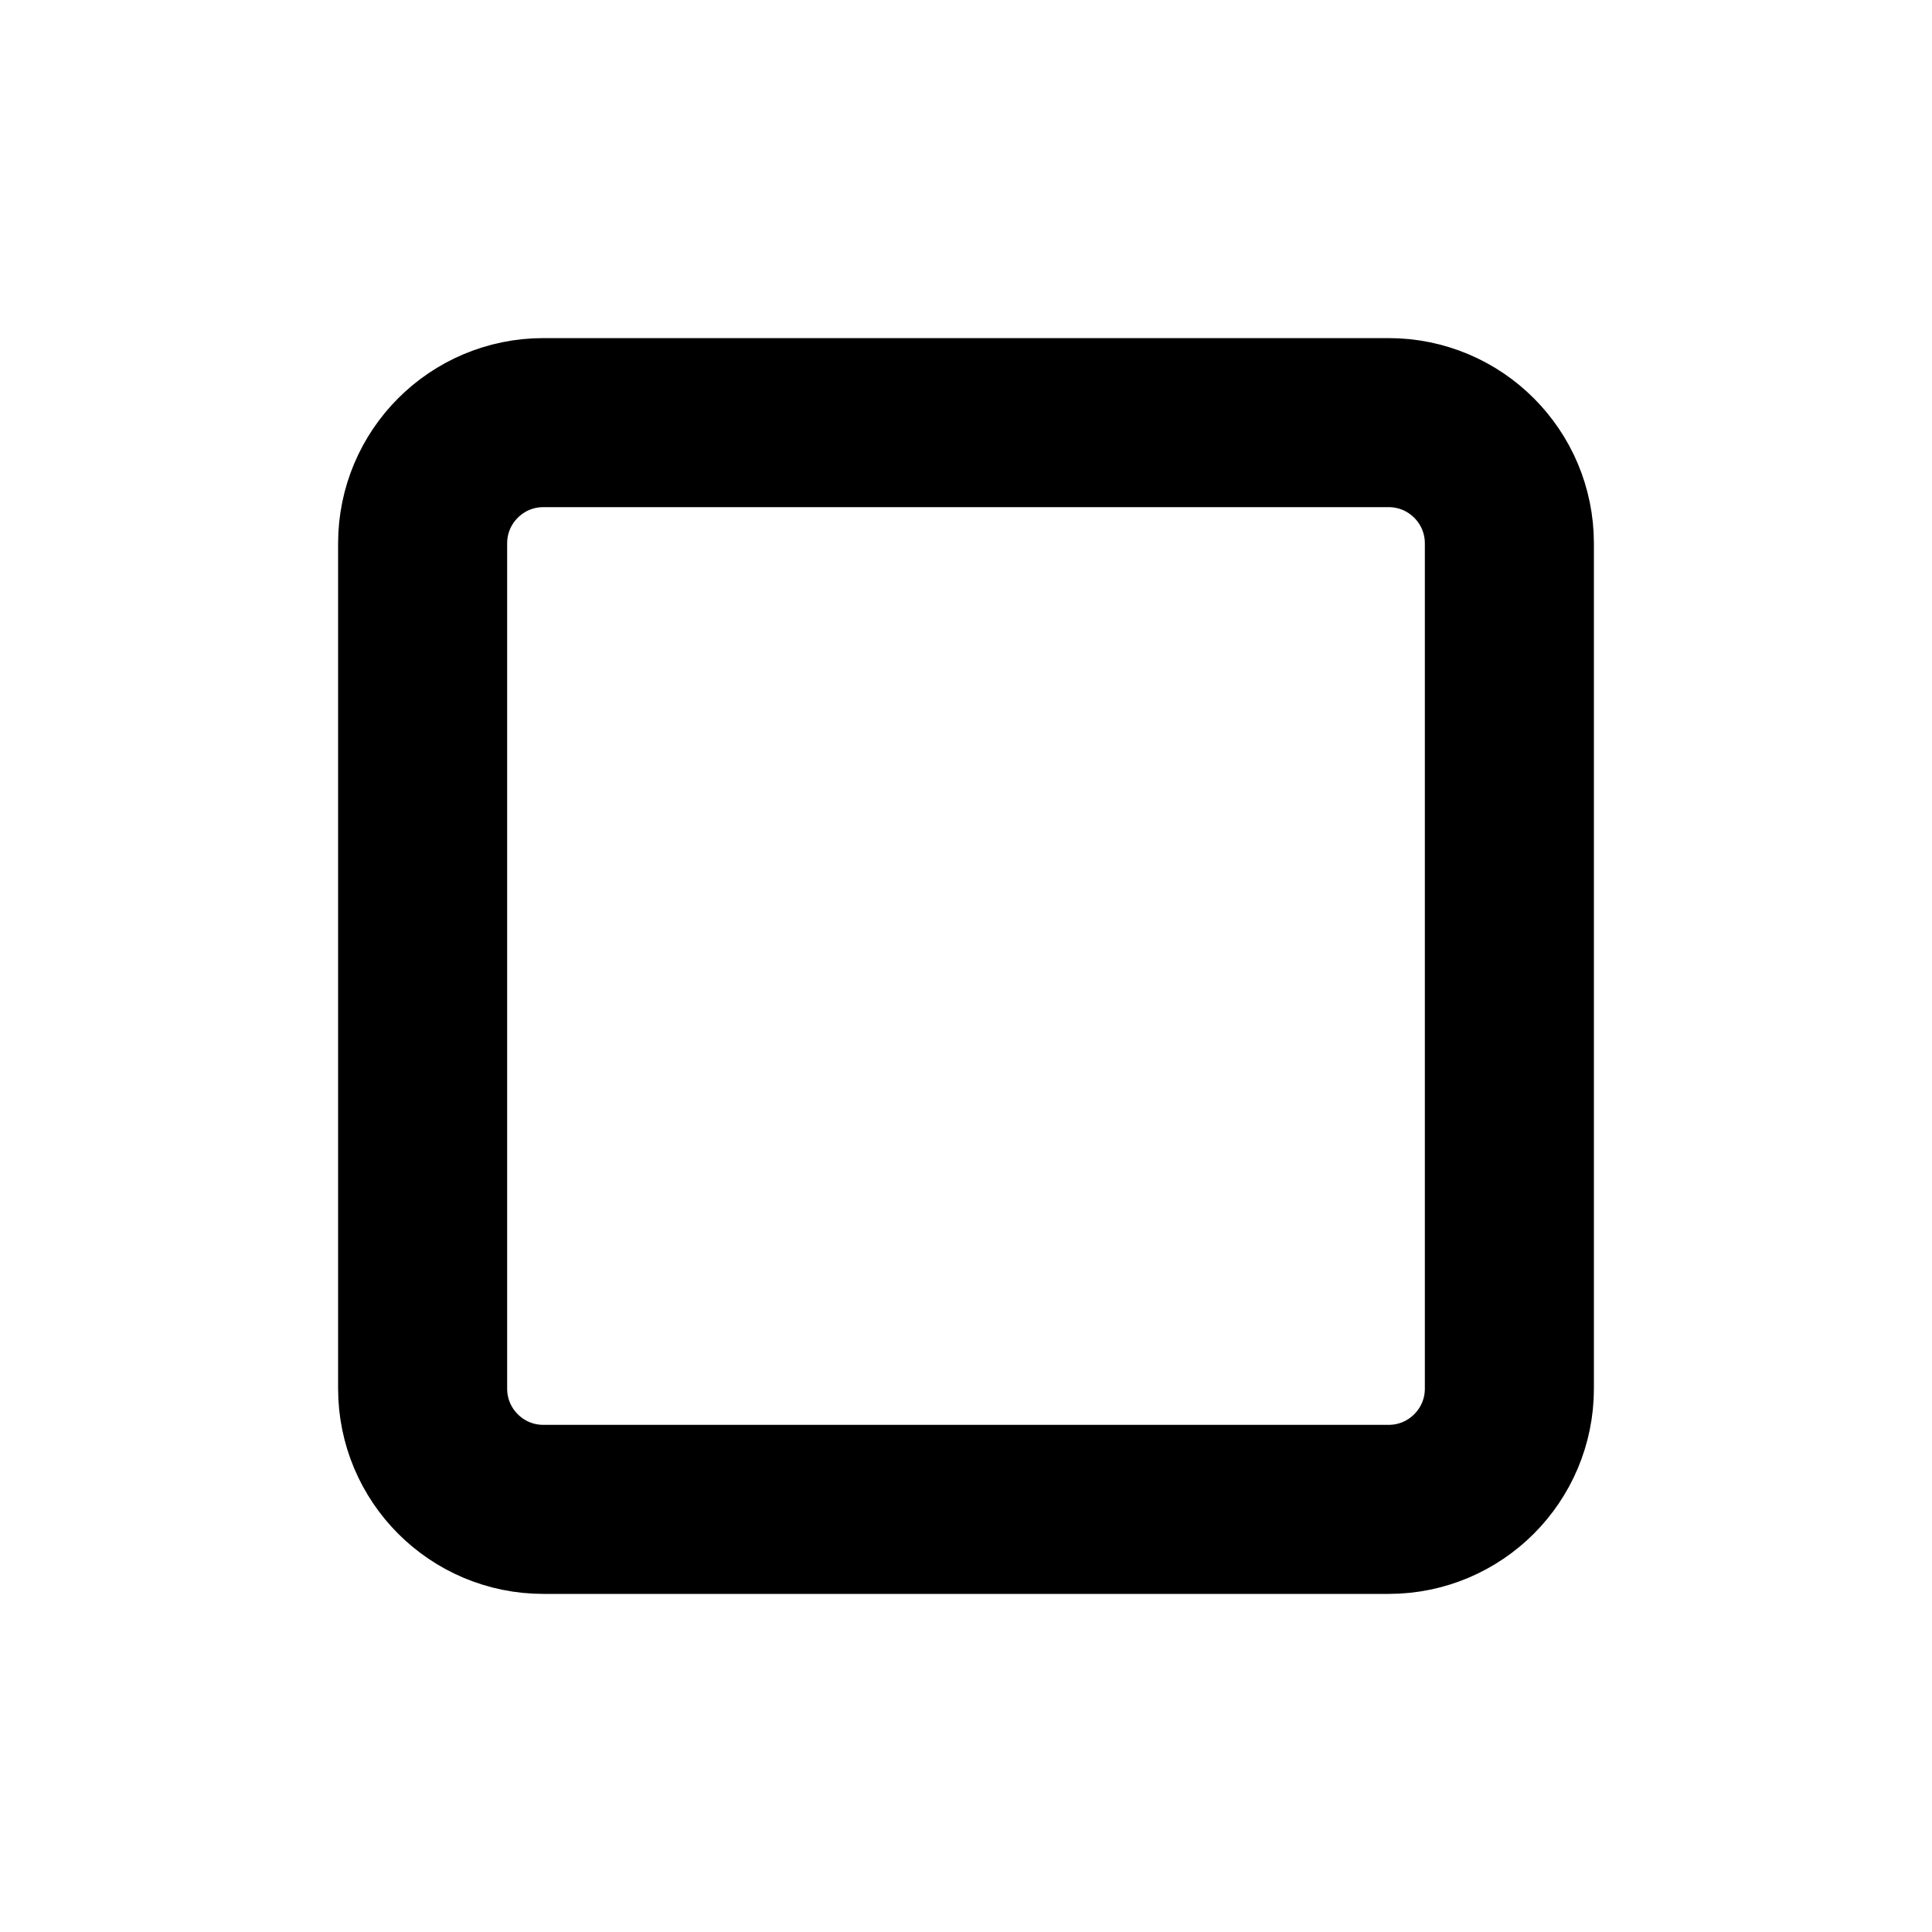
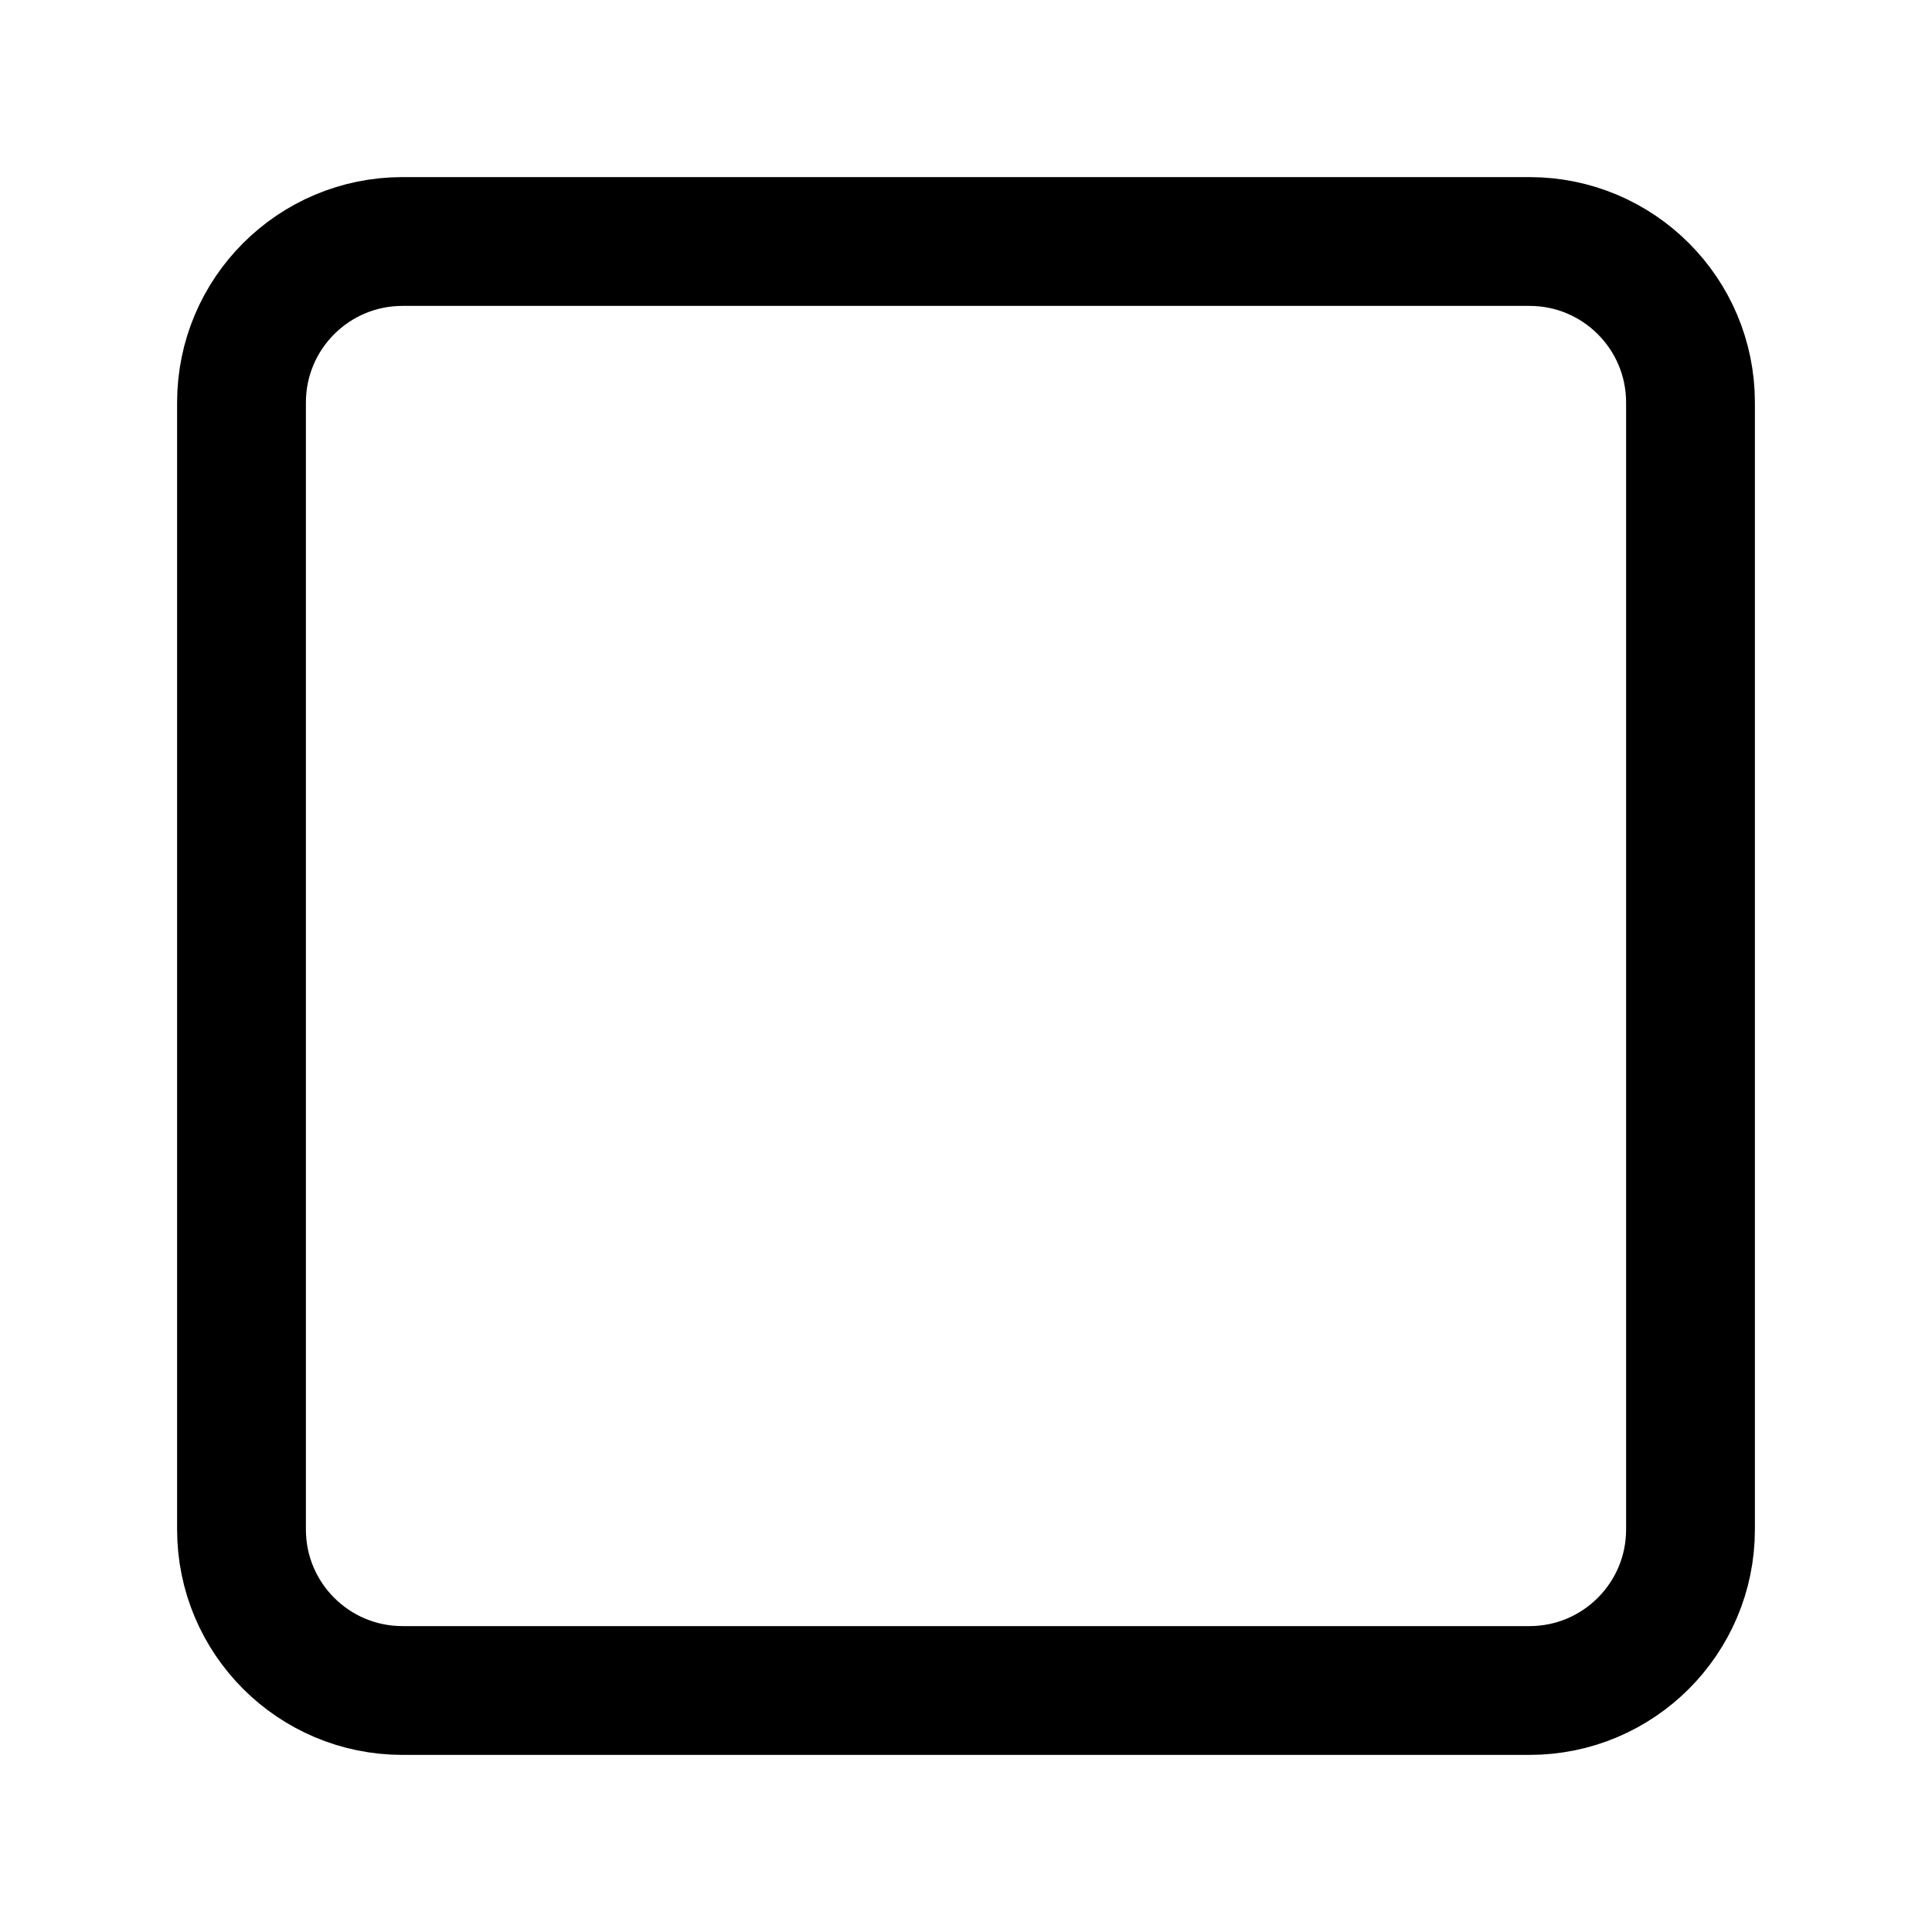
- <svg xmlns="http://www.w3.org/2000/svg" viewBox="0 0 16 16" fill="none" stroke="currentColor" stroke-width="1.4" stroke-linecap="round" stroke-linejoin="round">
-   <rect x="3.5" y="3.5" width="9" height="9" rx="1" />
+ <svg xmlns="http://www.w3.org/2000/svg" viewBox="0 0 24 24" preserveAspectRatio="xMidYMid meet" fill="none" stroke="currentColor" stroke-width="1.6" stroke-linecap="round" stroke-linejoin="round">
+   <g transform="translate(12 12) scale(2) translate(-8 -8)" stroke-width="0.8">
+     <rect x="3.5" y="3.5" width="9" height="9" rx="1" />
+   </g>
</svg>
